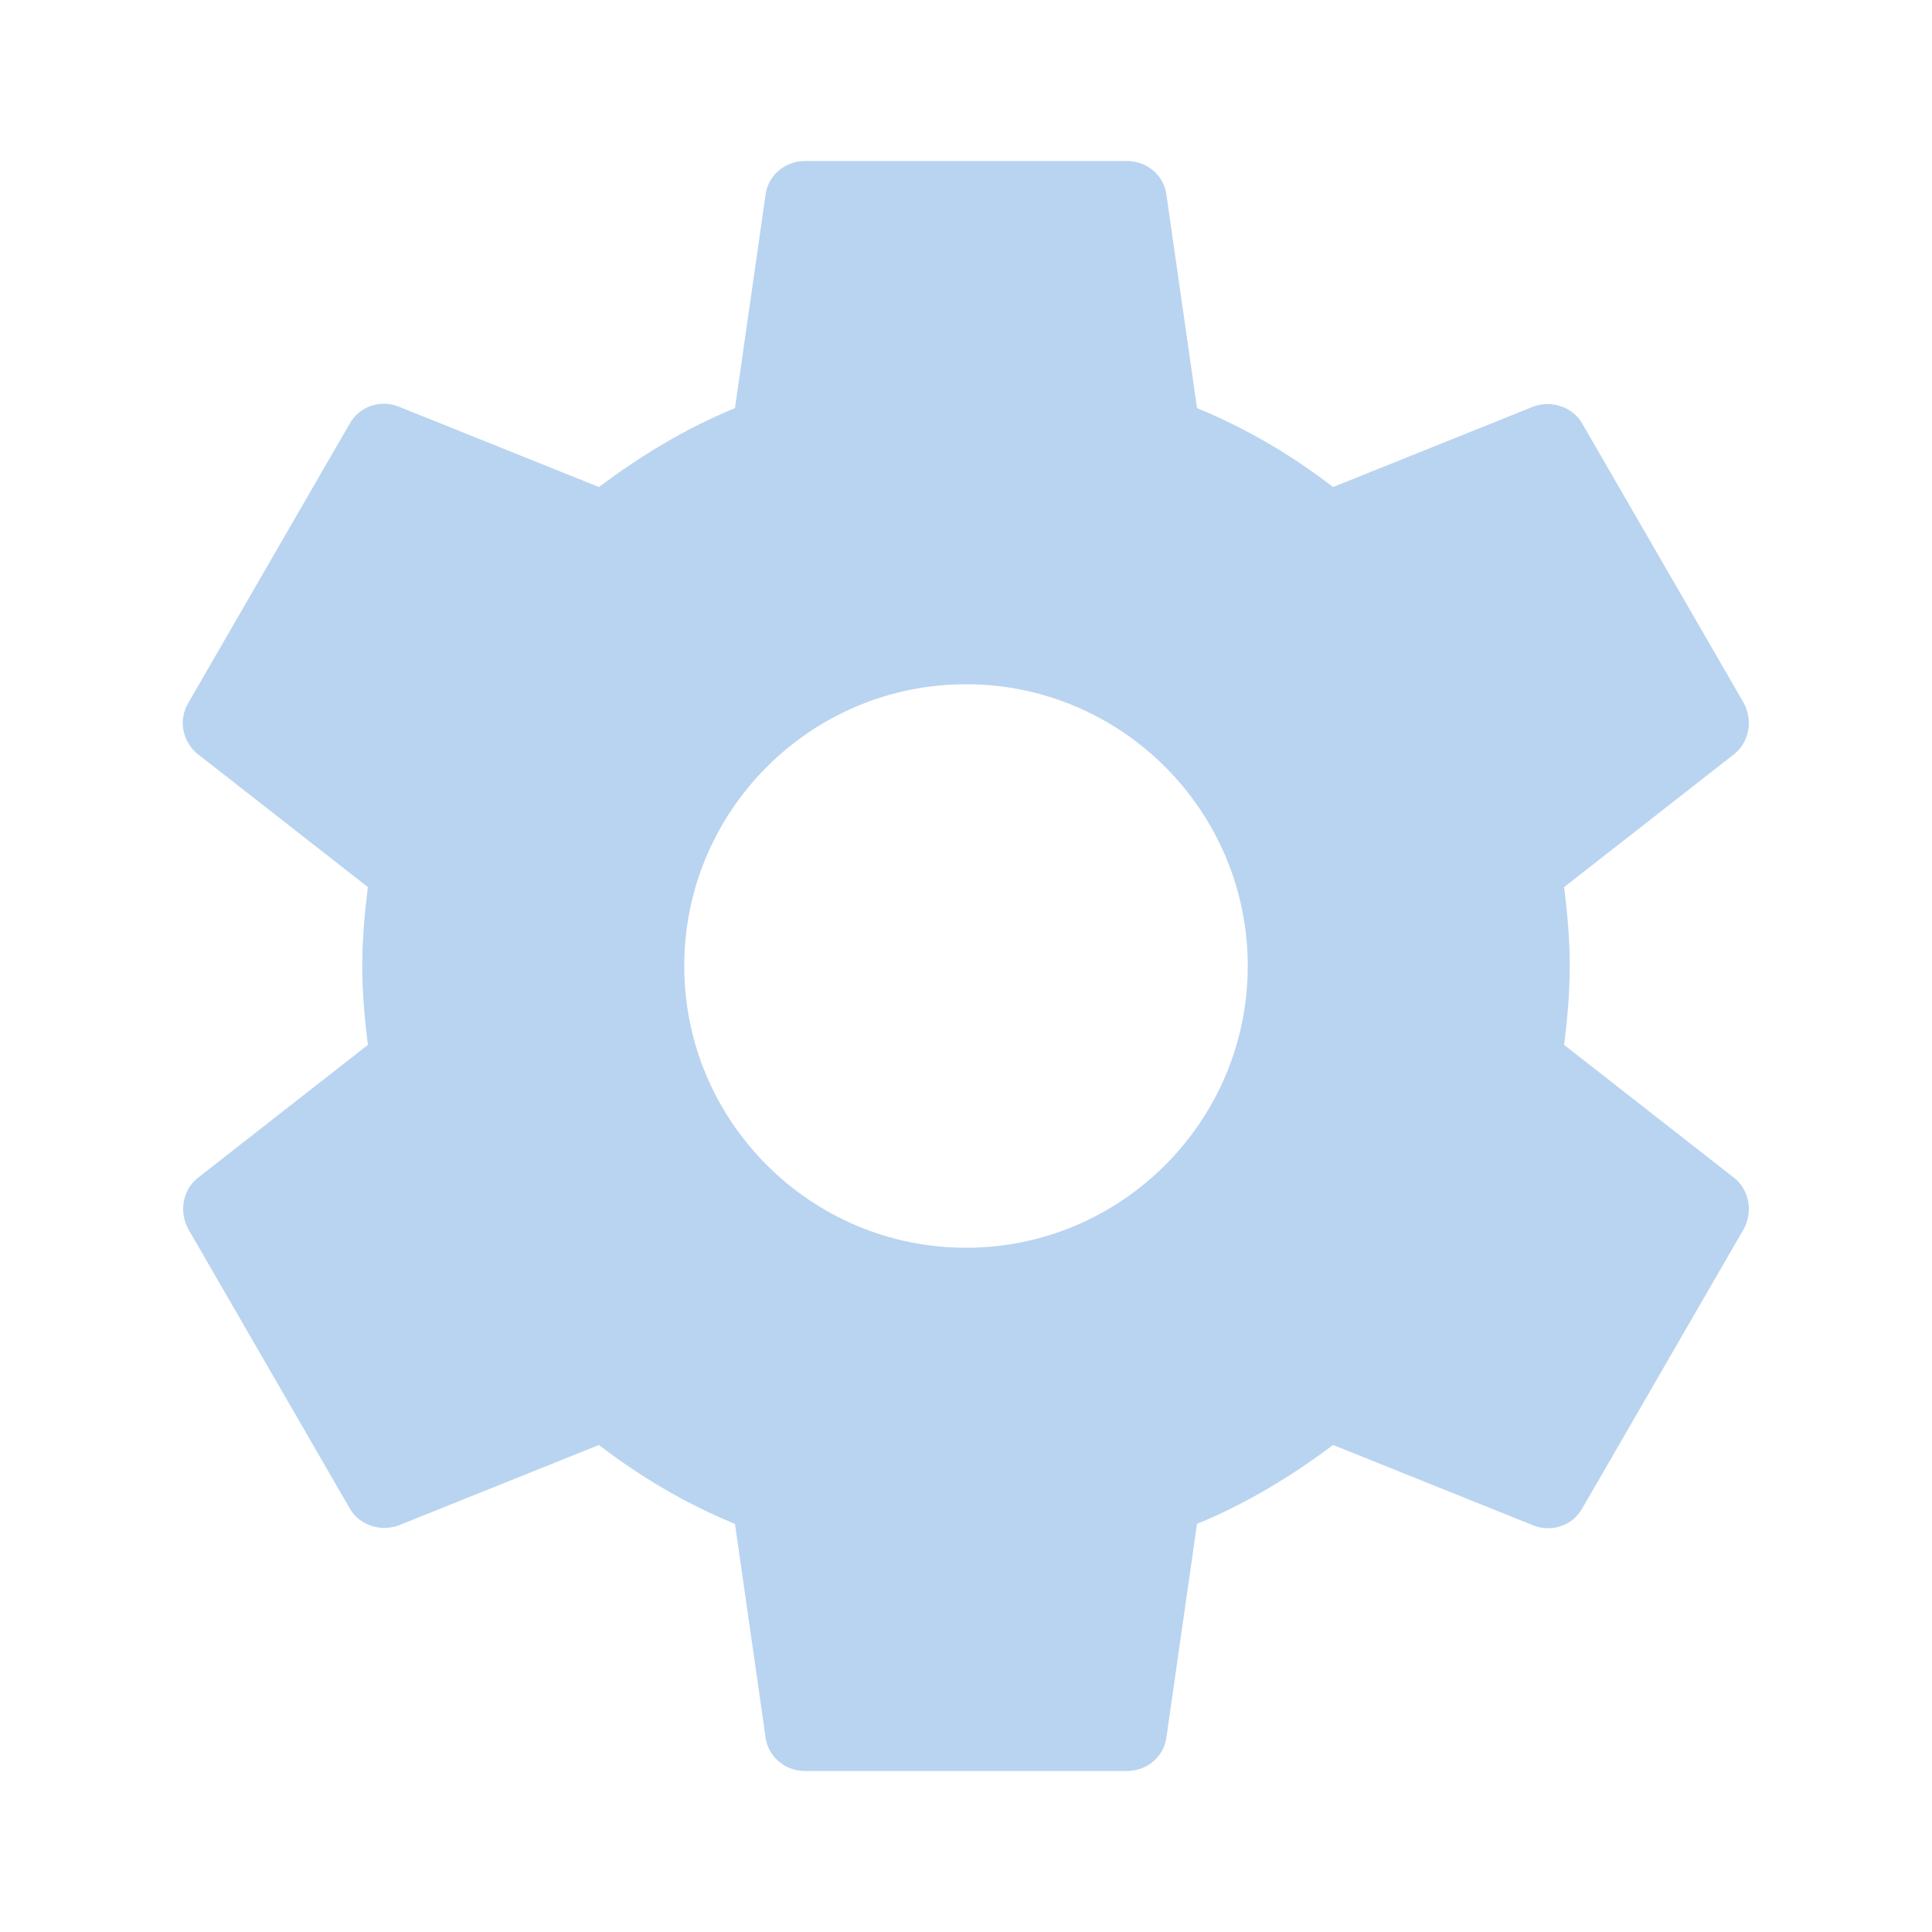
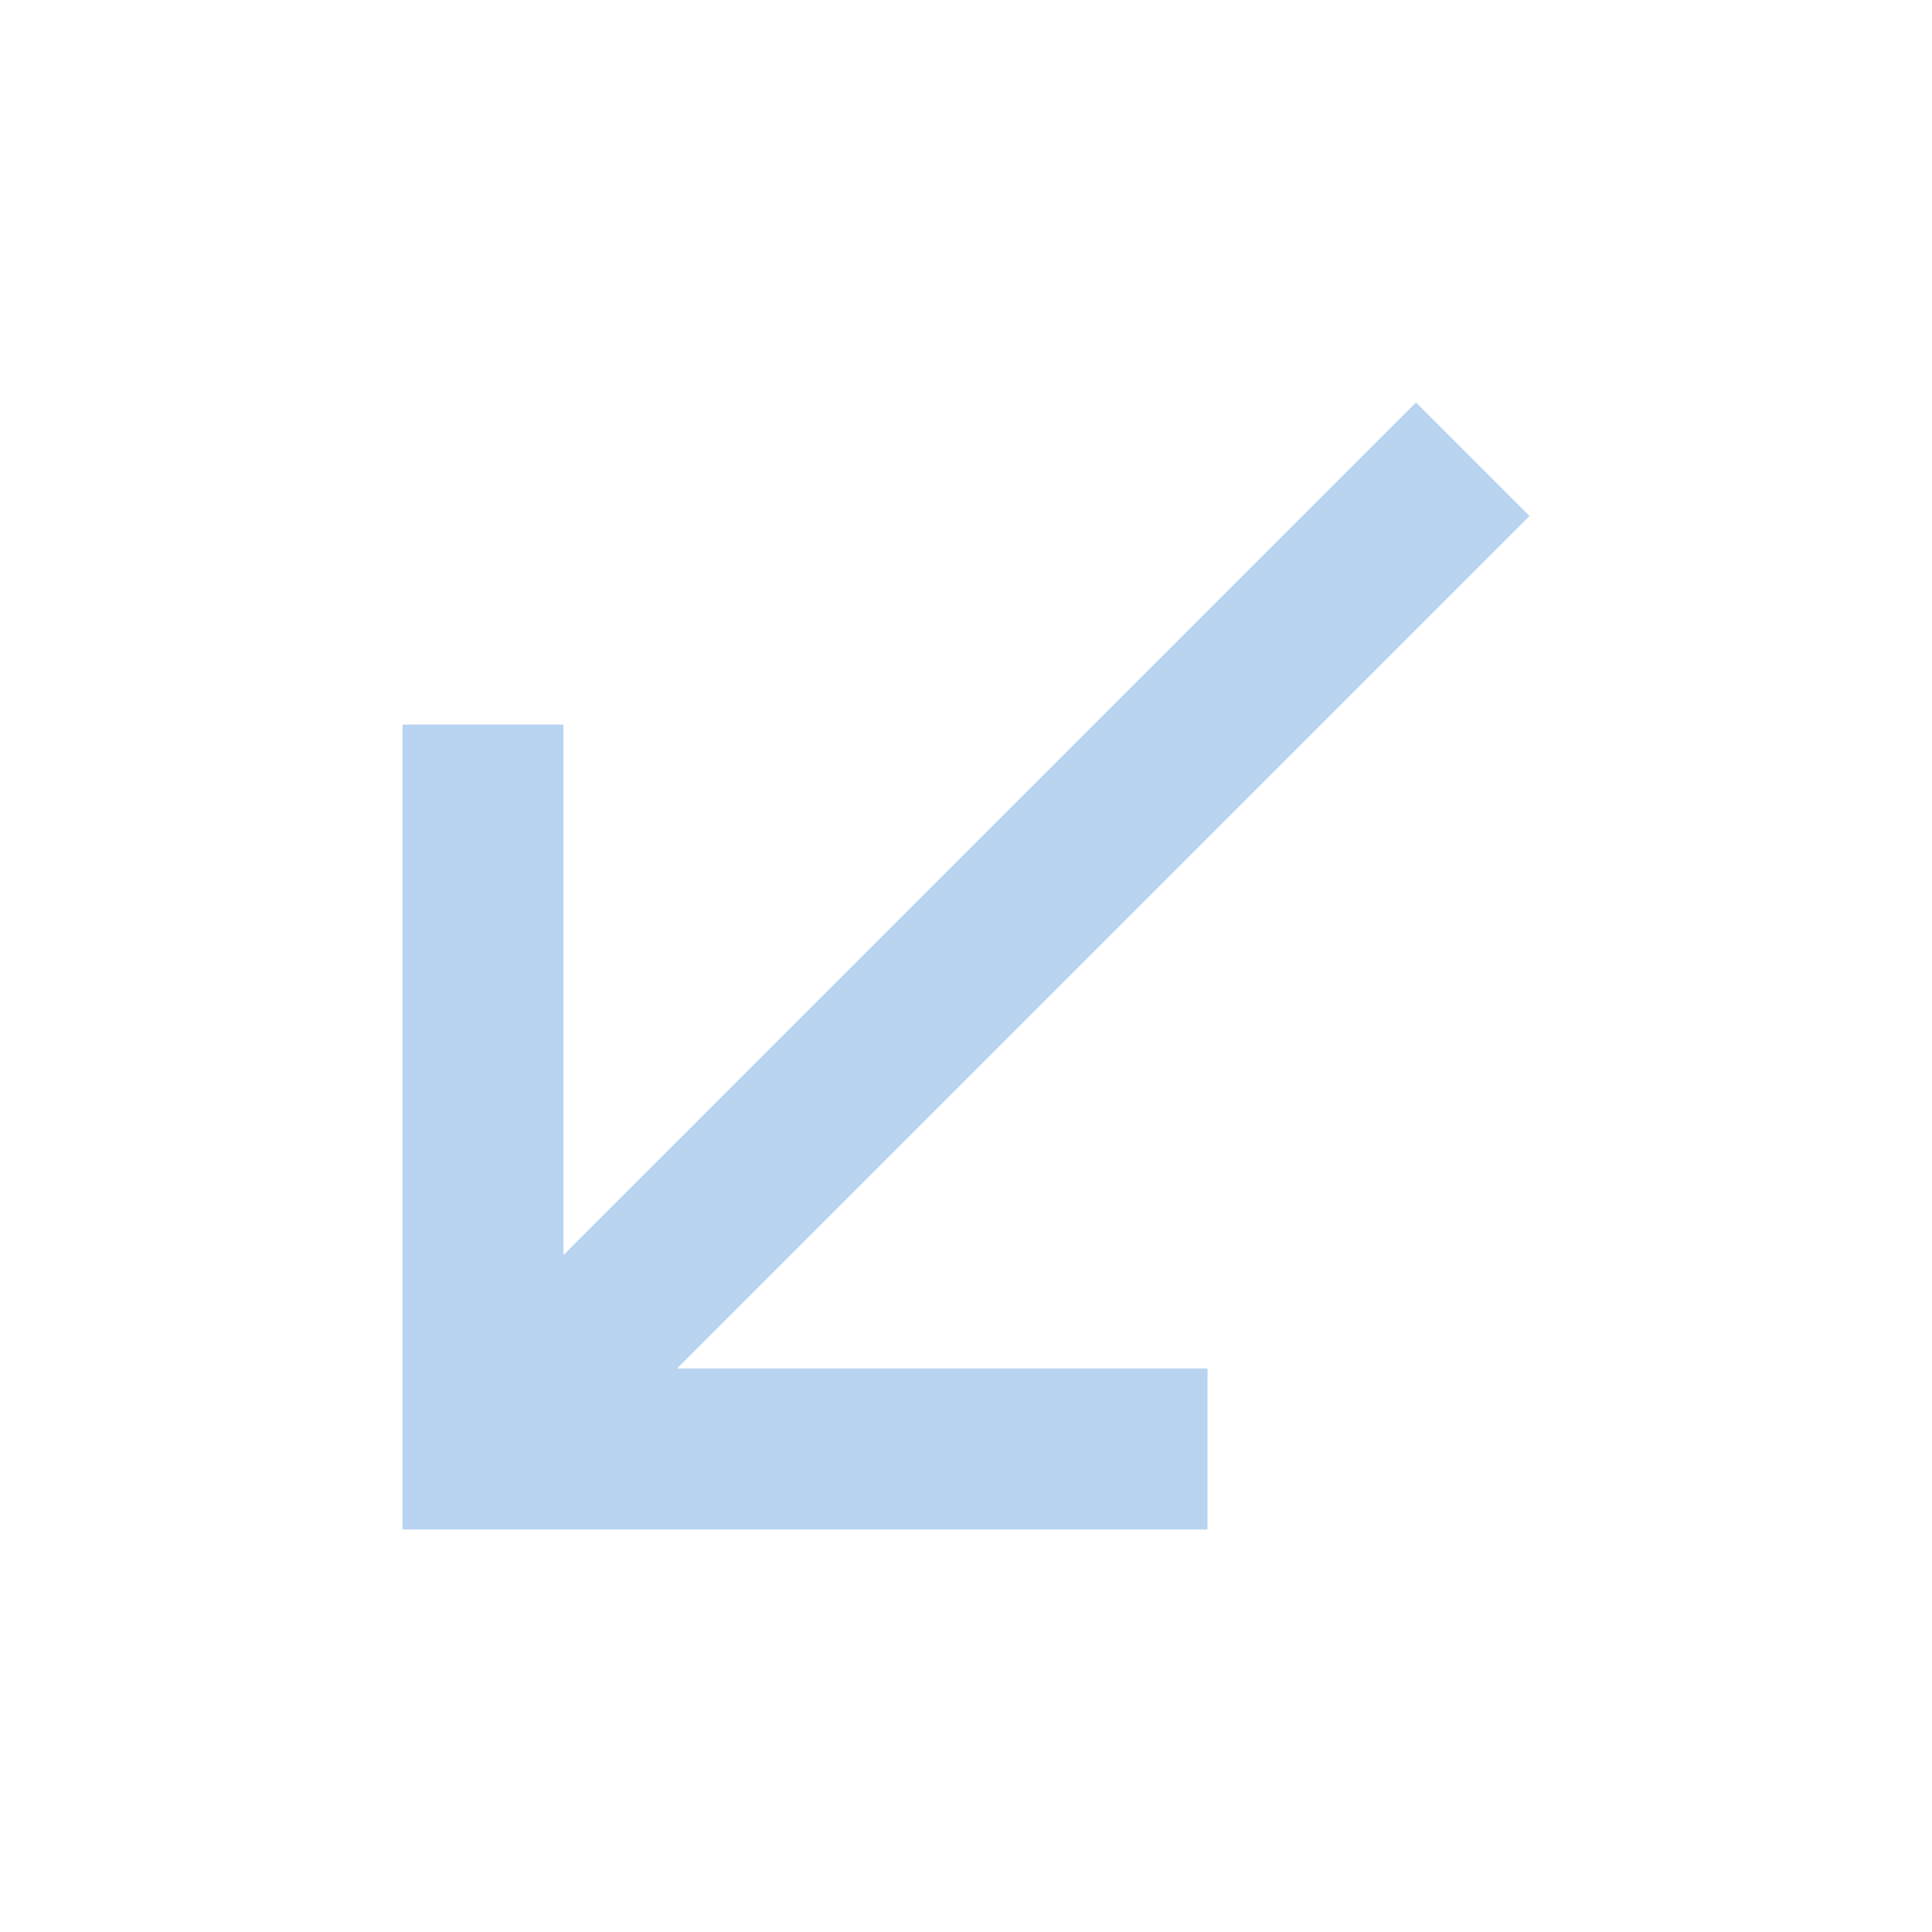
- <svg xmlns="http://www.w3.org/2000/svg" height="24" viewBox="0 0 24 24" width="24">
-   <path fill="#B9D4F0" d="M19.43 12.98c.04-.32.07-.64.07-.98s-.03-.66-.07-.98l2.11-1.65c.19-.15.24-.42.12-.64l-2-3.46c-.12-.22-.39-.3-.61-.22l-2.49 1c-.52-.4-1.08-.73-1.69-.98l-.38-2.65C14.46 2.18 14.25 2 14 2h-4c-.25 0-.46.18-.49.42l-.38 2.65c-.61.25-1.17.59-1.69.98l-2.49-1c-.23-.09-.49 0-.61.22l-2 3.46c-.13.22-.07.49.12.64l2.11 1.65c-.04.32-.07.65-.07.98s.03.66.07.98l-2.11 1.65c-.19.15-.24.42-.12.64l2 3.46c.12.22.39.3.61.22l2.49-1c.52.4 1.08.73 1.69.98l.38 2.65c.03.24.24.42.49.42h4c.25 0 .46-.18.49-.42l.38-2.65c.61-.25 1.17-.59 1.69-.98l2.49 1c.23.09.49 0 .61-.22l2-3.46c.12-.22.07-.49-.12-.64l-2.11-1.65zM12 15.5c-1.93 0-3.5-1.57-3.5-3.5s1.57-3.5 3.5-3.5 3.5 1.57 3.5 3.5-1.57 3.5-3.5 3.5z" />
+ <svg xmlns="http://www.w3.org/2000/svg" version="1.1" id="mdi-arrow-bottom-left" width="24" height="24" viewBox="0 0 24 24">
+   <path fill="#B9D4F0" d="M19,6.41L17.59,5L7,15.59V9H5V19H15V17H8.41L19,6.41Z" />
</svg>
